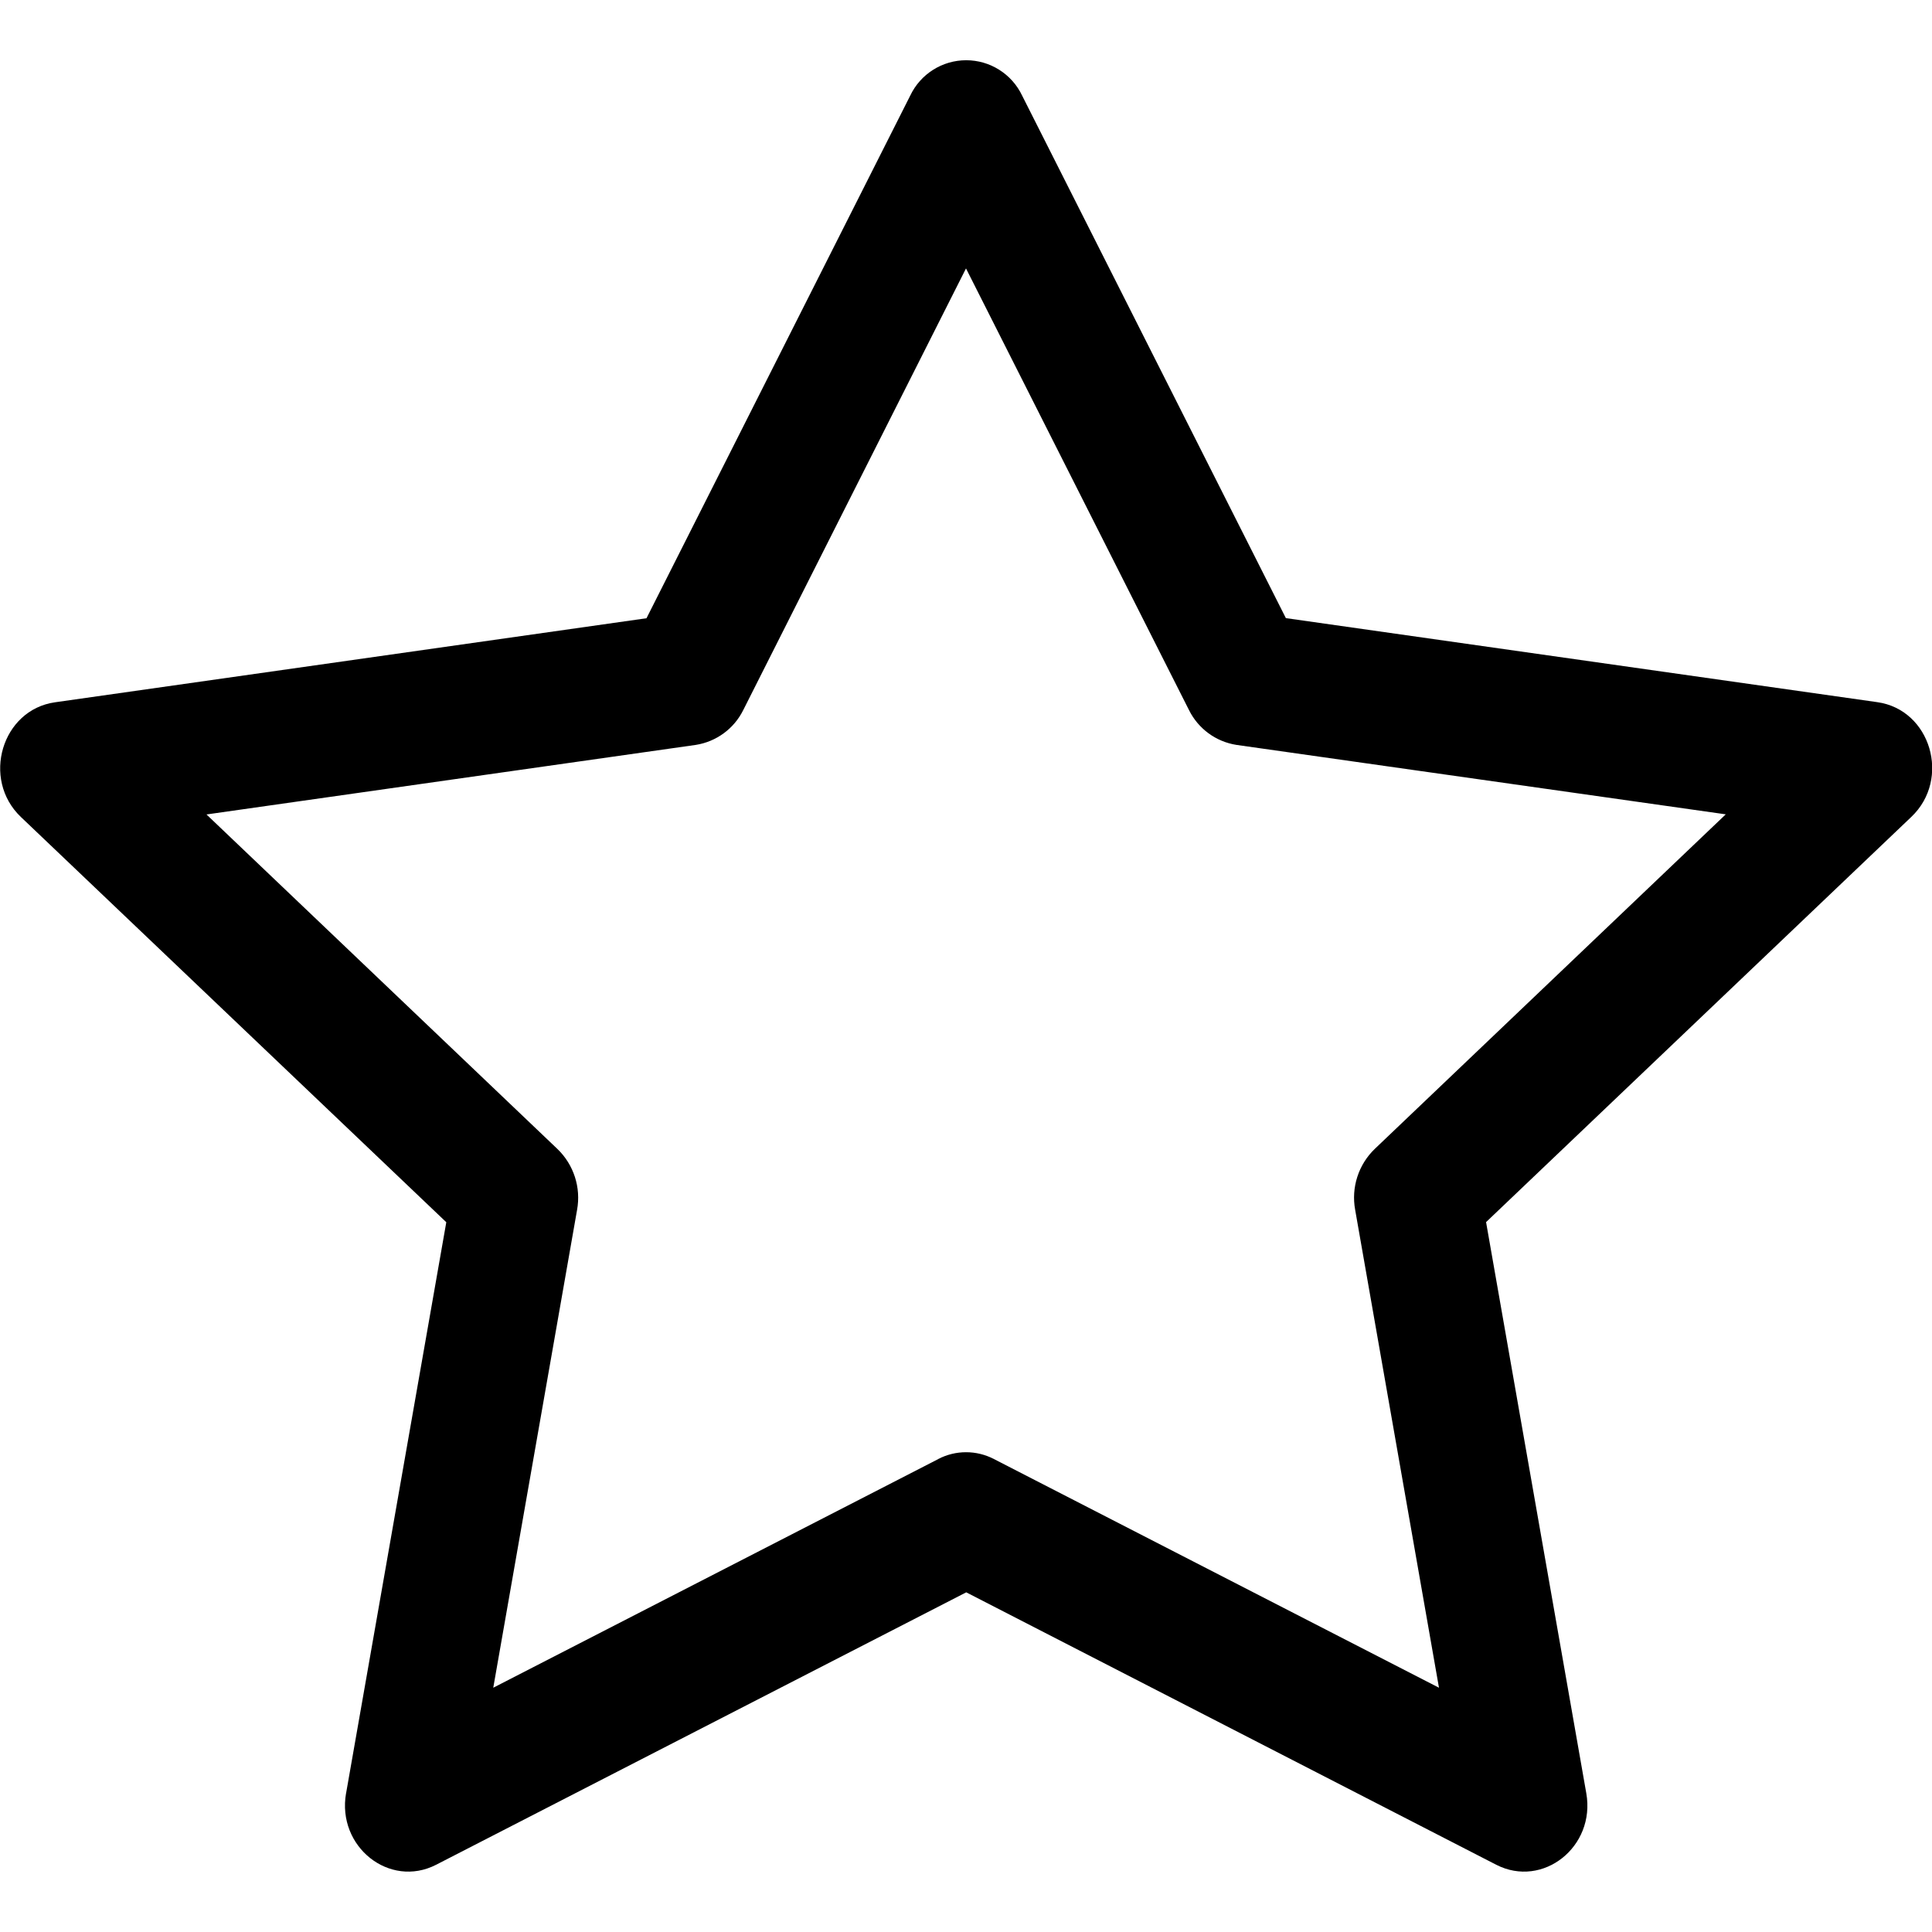
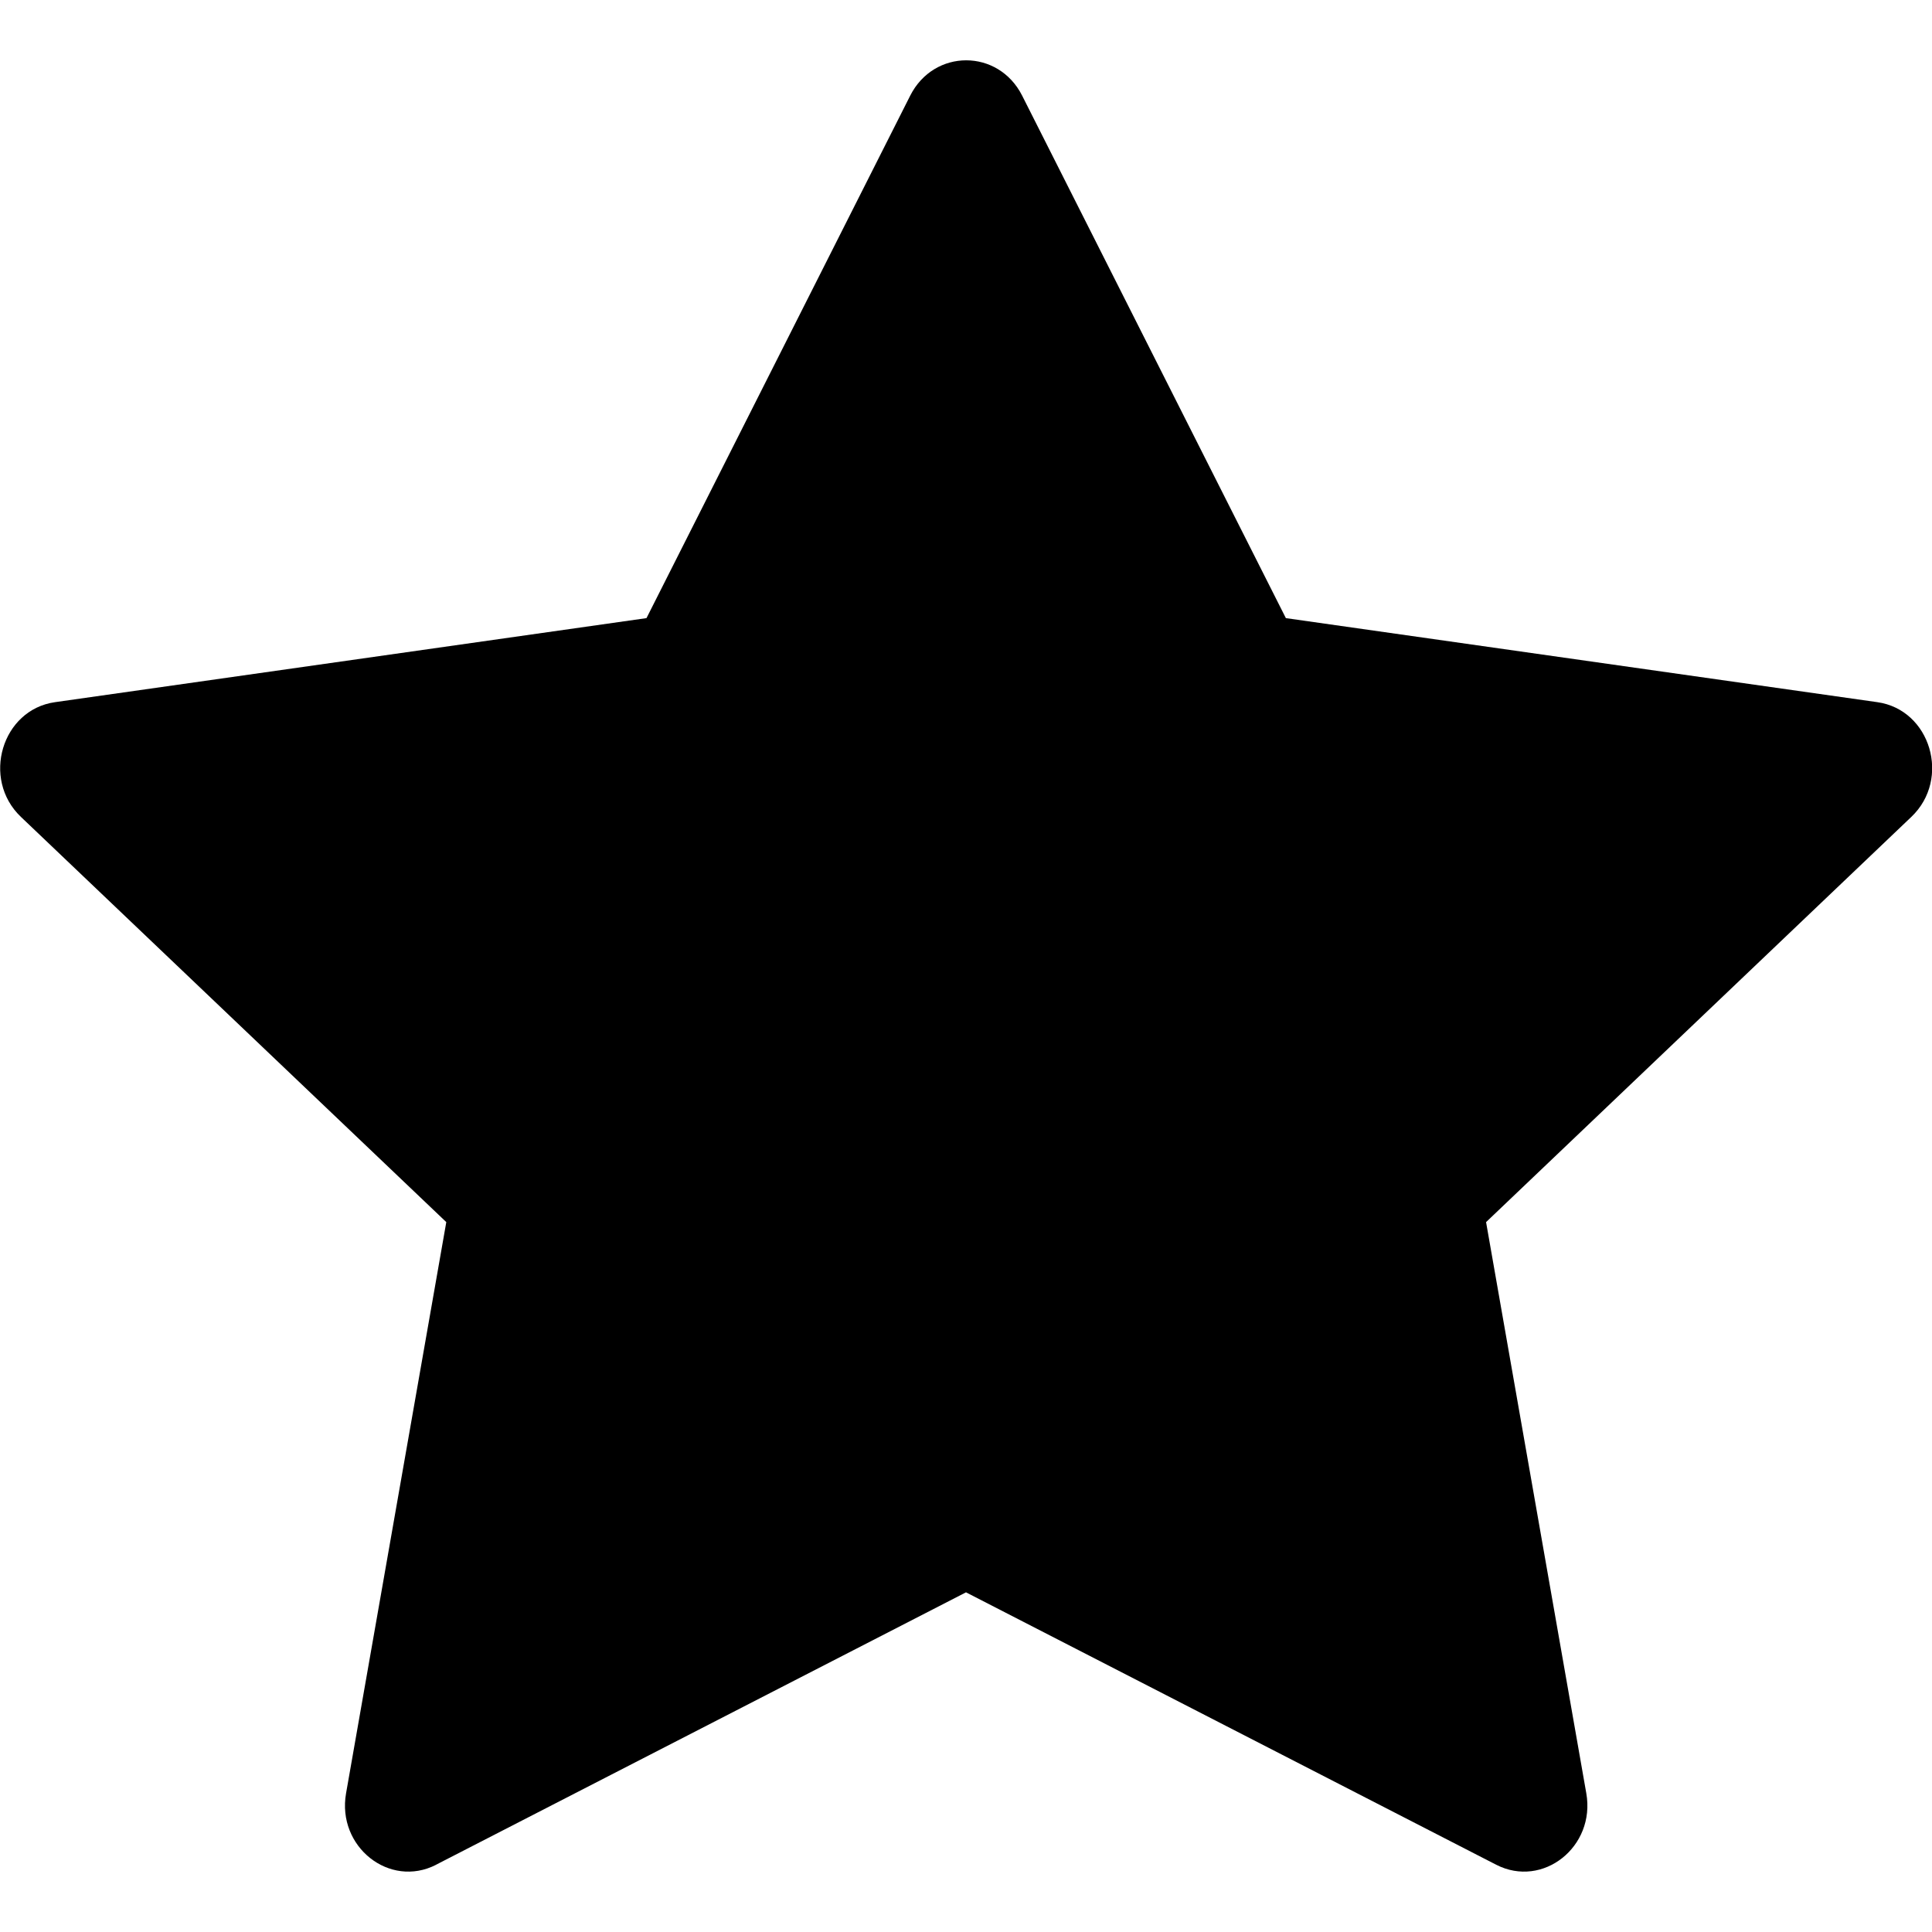
- <svg xmlns="http://www.w3.org/2000/svg" width="16" height="16" fill="currentColor" class="bi bi-star" viewBox="0 0 16 16">
-   <path d="M2.866 14.85c-.078.444.36.791.746.593l4.39-2.256 4.389 2.256c.386.198.824-.149.746-.592l-.83-4.73 3.522-3.356c.33-.314.16-.888-.282-.95l-4.898-.696L8.465.792a.513.513 0 0 0-.927 0L5.354 5.12l-4.898.696c-.441.062-.612.636-.283.95l3.523 3.356-.83 4.73zm4.905-2.767-3.686 1.894.694-3.957a.56.56 0 0 0-.163-.505L1.71 6.745l4.052-.576a.53.53 0 0 0 .393-.288L8 2.223l1.847 3.658a.53.53 0 0 0 .393.288l4.052.575-2.906 2.77a.56.56 0 0 0-.163.506l.694 3.957-3.686-1.894a.5.5 0 0 0-.461 0z" />
+ <svg xmlns="http://www.w3.org/2000/svg" width="16" height="16" fill="currentColor" class="bi bi-star-fill" viewBox="0 0 16 16">
+   <path d="M3.612 15.443c-.386.198-.824-.149-.746-.592l.83-4.73L.173 6.765c-.329-.314-.158-.888.283-.95l4.898-.696L7.538.792c.197-.39.73-.39.927 0l2.184 4.327 4.898.696c.441.062.612.636.282.95l-3.522 3.356.83 4.73c.078.443-.36.79-.746.592L8 13.187l-4.389 2.256z" />
</svg>
